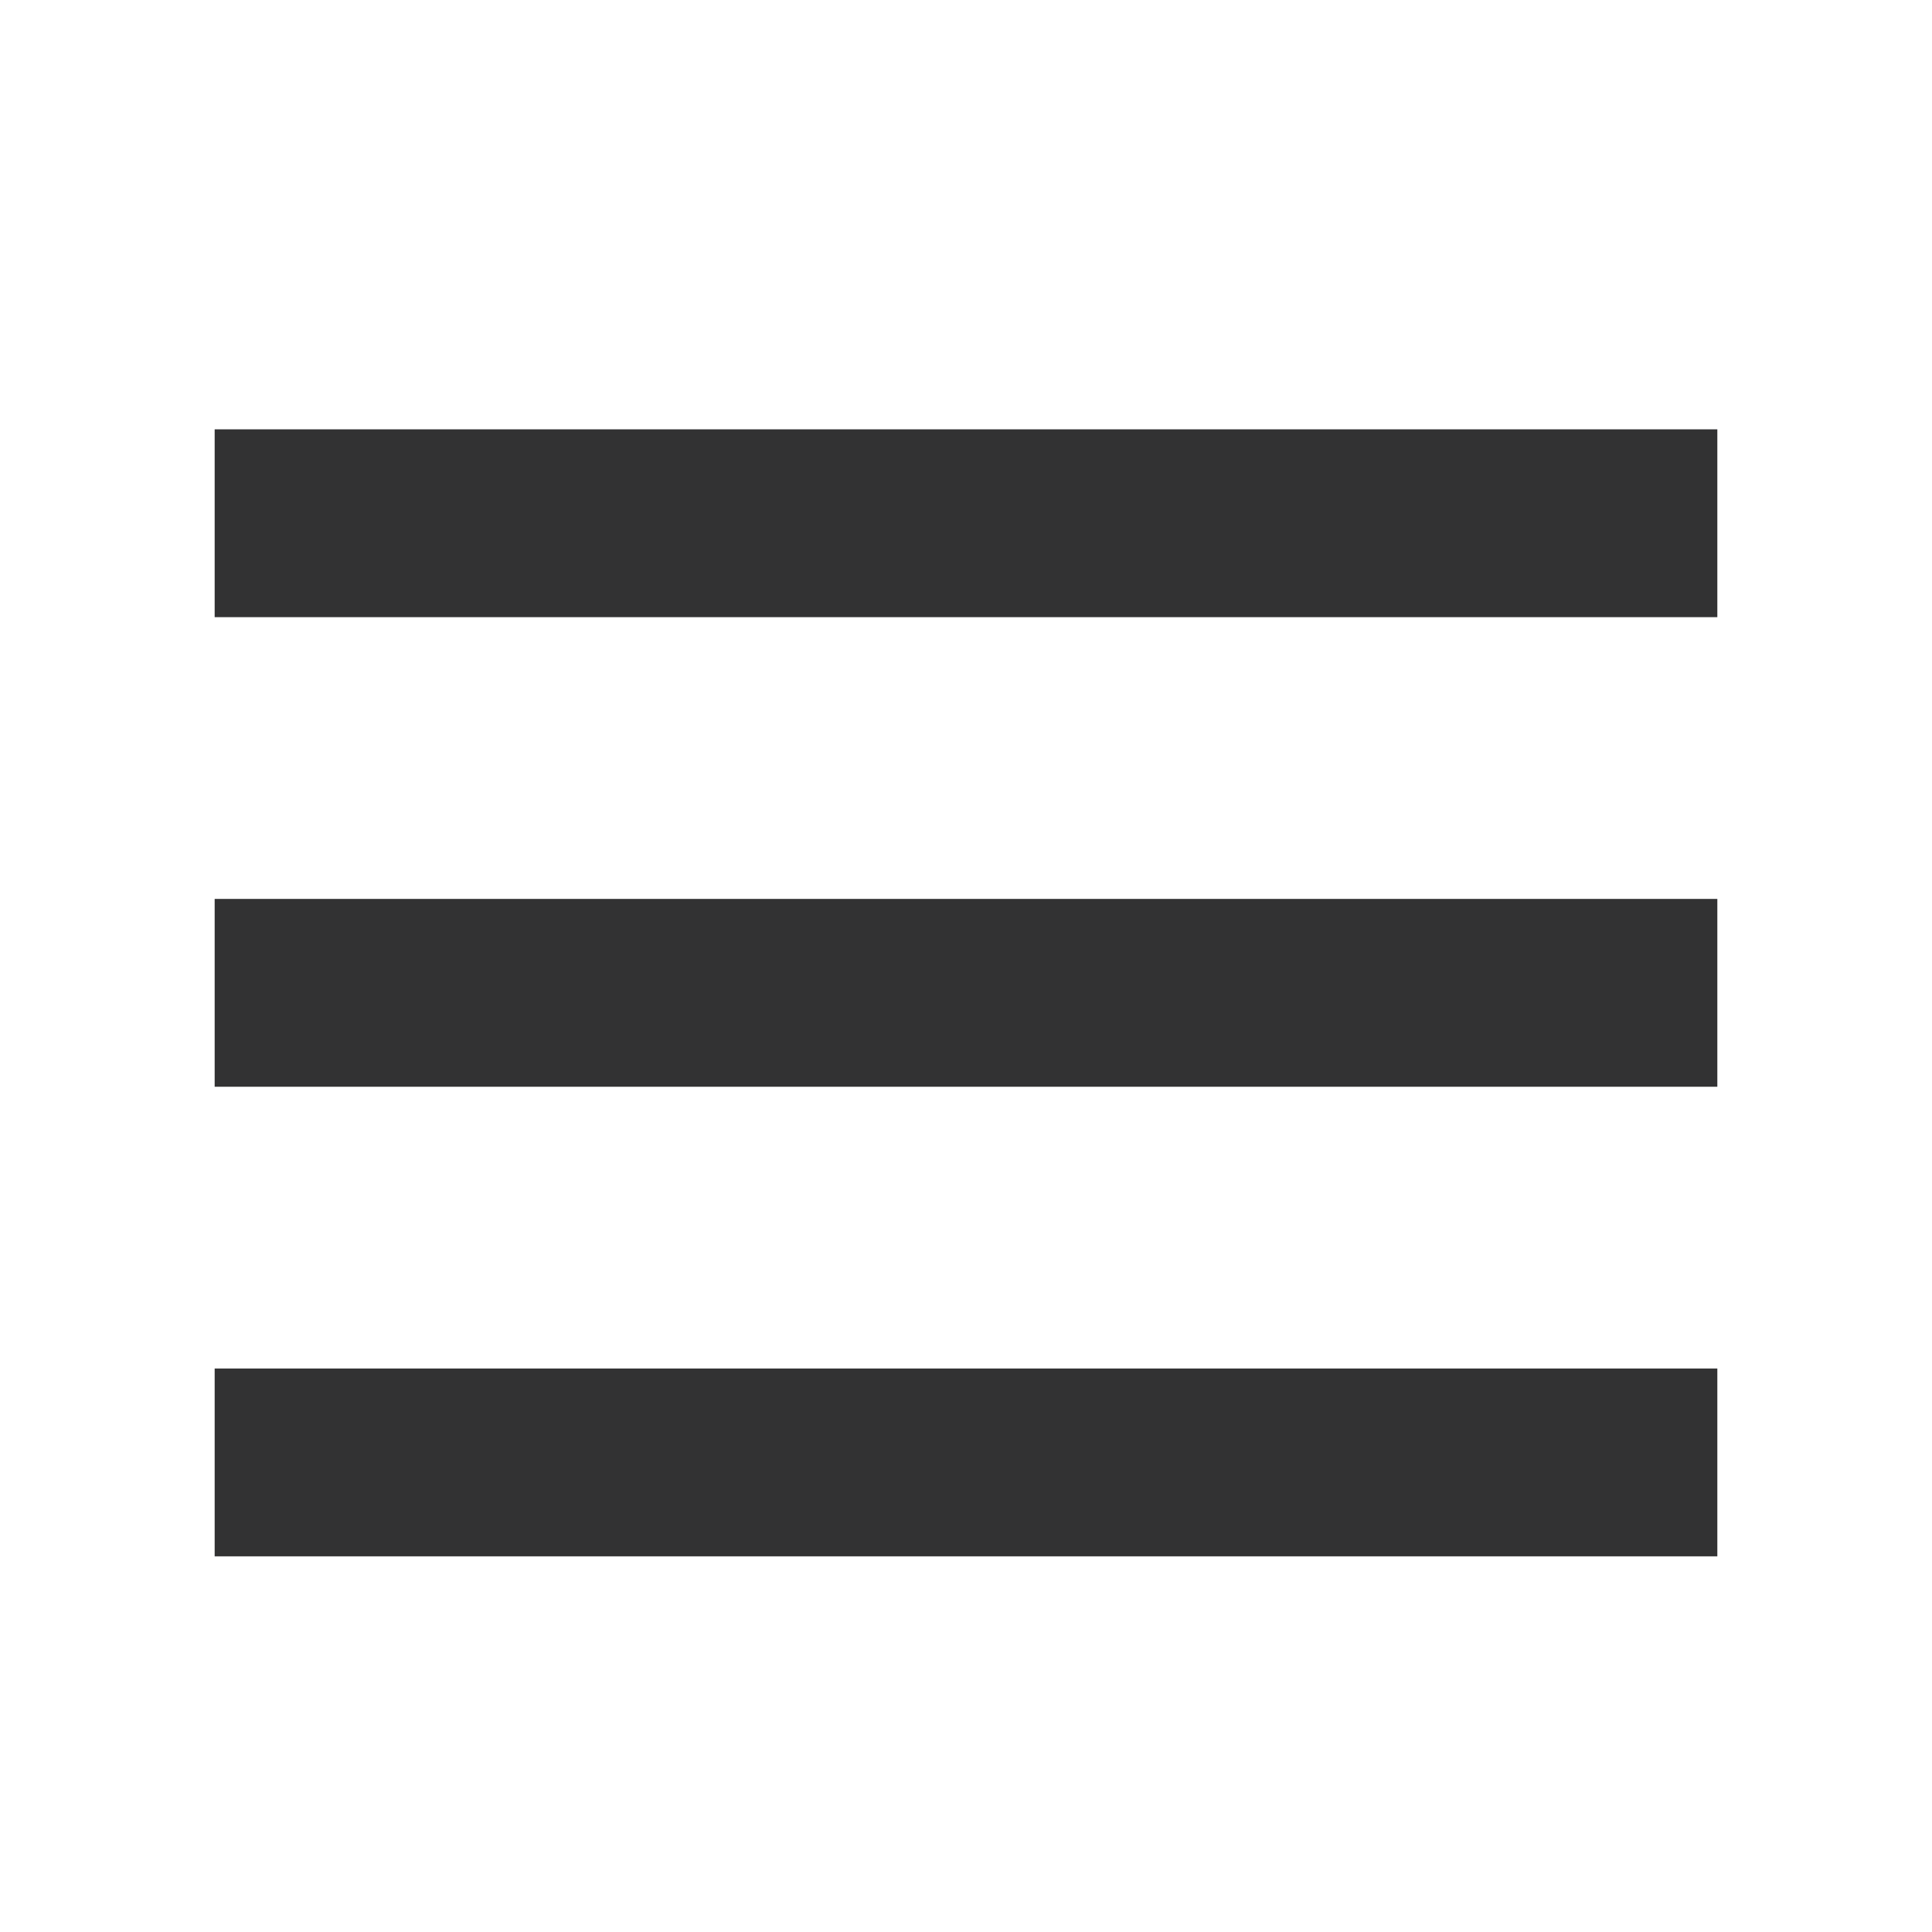
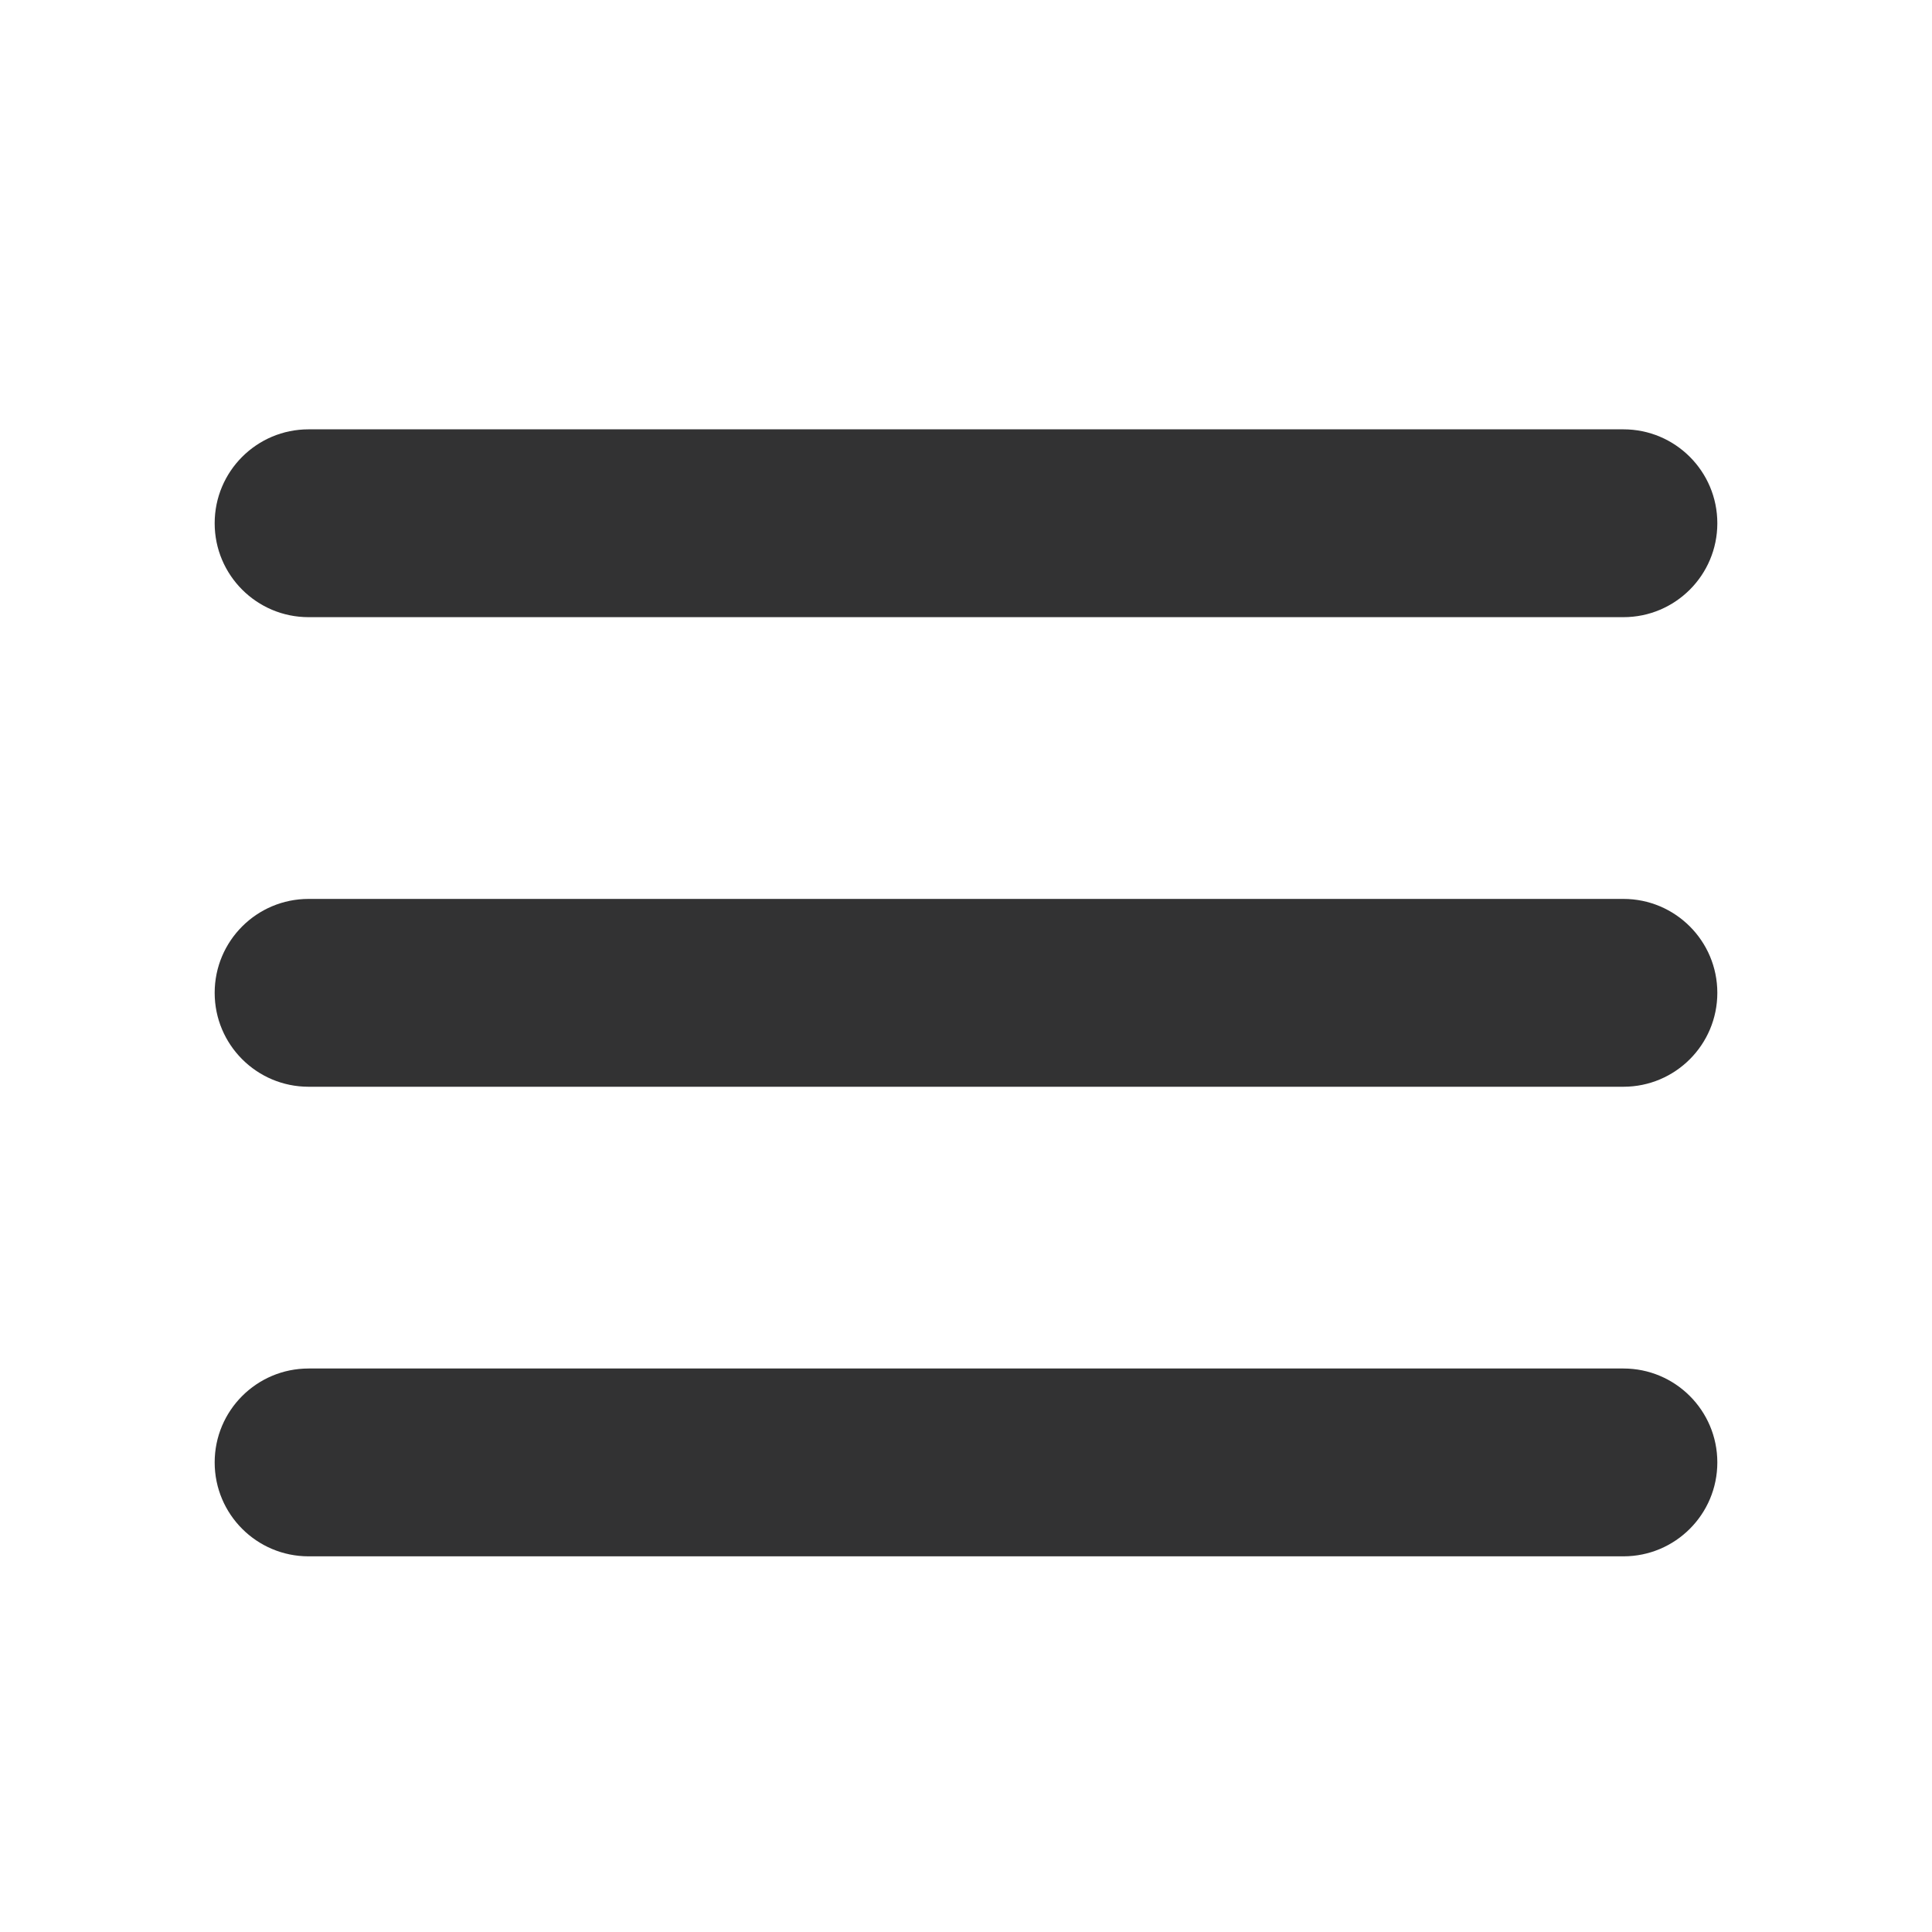
<svg xmlns="http://www.w3.org/2000/svg" width="1000" height="1000">
-   <path d="M111.111 222.222H888.89v97.222H111.11v-97.222zm0 243.056H888.89V562.5H111.11v-97.222zm0 243.055H888.89v97.223H111.11v-97.223z" fill="#323233" fill-rule="evenodd" />
+   <path d="M159.722 222.222h680.556c26.847 0 48.61 21.764 48.61 48.611 0 26.848-21.763 48.611-48.61 48.611H159.722c-26.847 0-48.61-21.763-48.61-48.61 0-26.848 21.763-48.612 48.61-48.612zm0 243.056h680.556c26.847 0 48.61 21.764 48.61 48.61 0 26.848-21.763 48.612-48.61 48.612H159.722c-26.847 0-48.61-21.764-48.61-48.611 0-26.847 21.763-48.611 48.61-48.611zm0 243.055h680.556c26.847 0 48.61 21.764 48.61 48.611 0 26.848-21.763 48.612-48.61 48.612H159.722c-26.847 0-48.61-21.764-48.61-48.612 0-26.847 21.763-48.61 48.61-48.61z" fill="#323233" fill-rule="evenodd" />
</svg>
